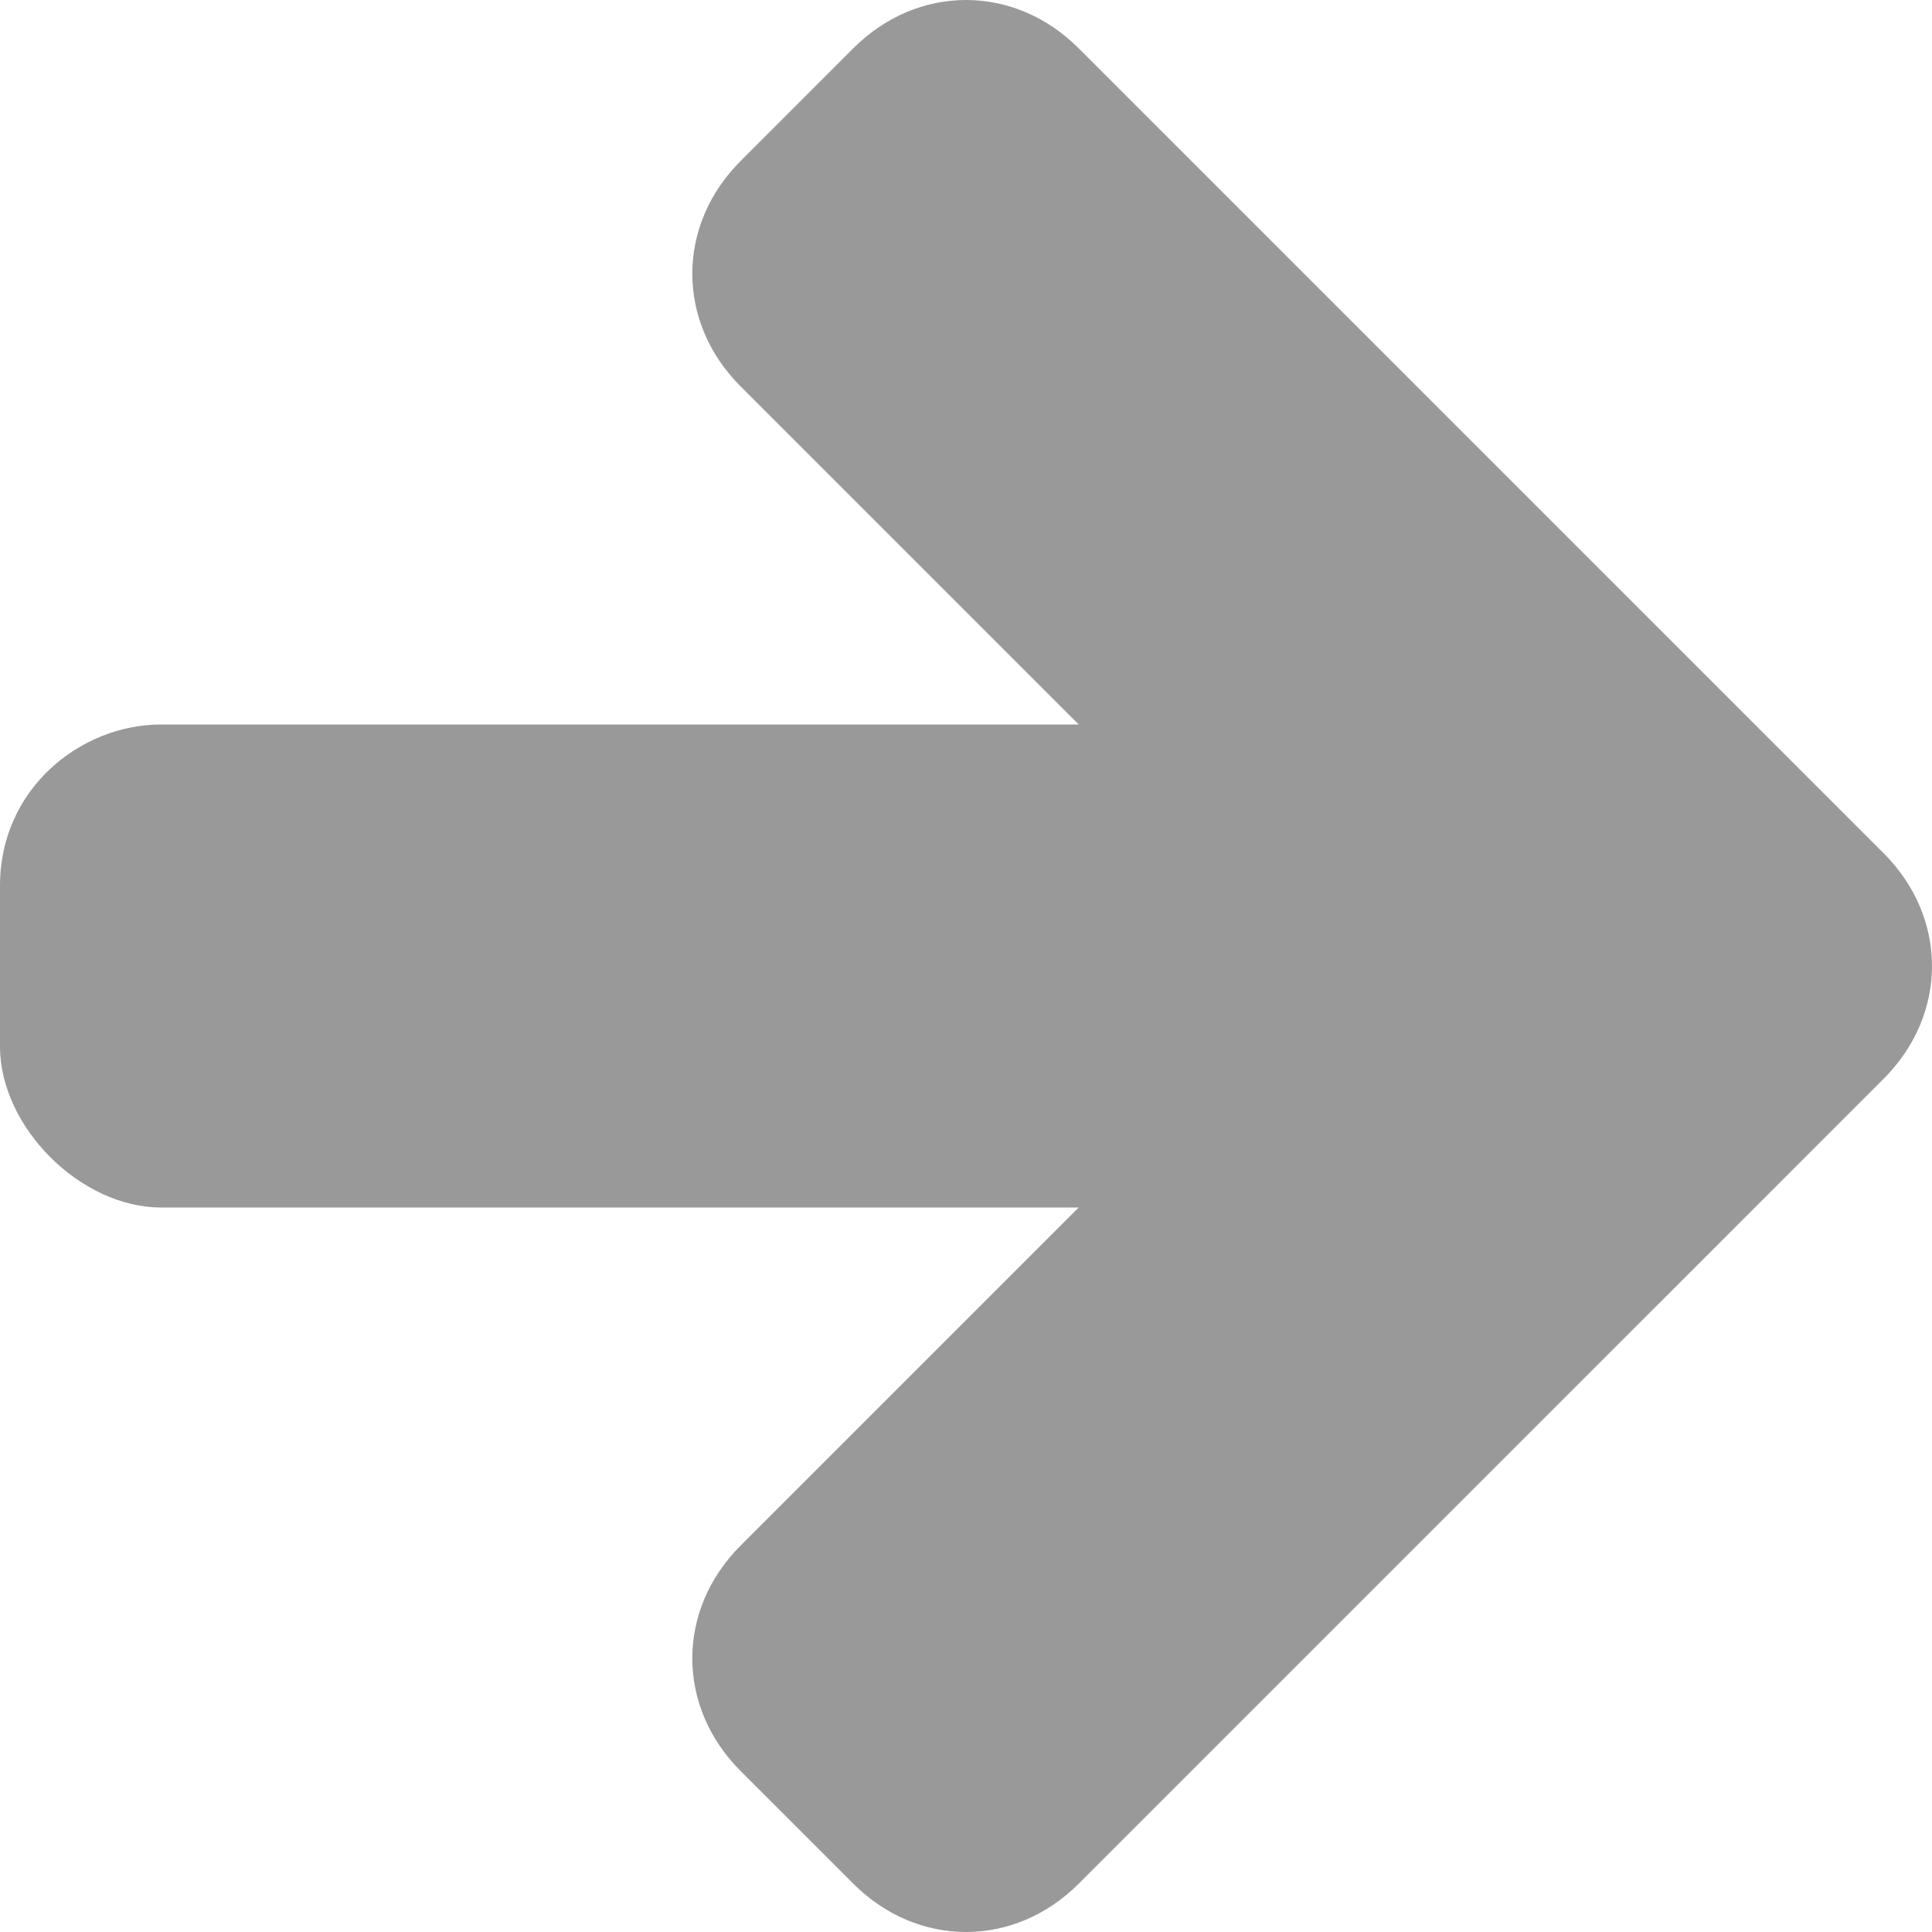
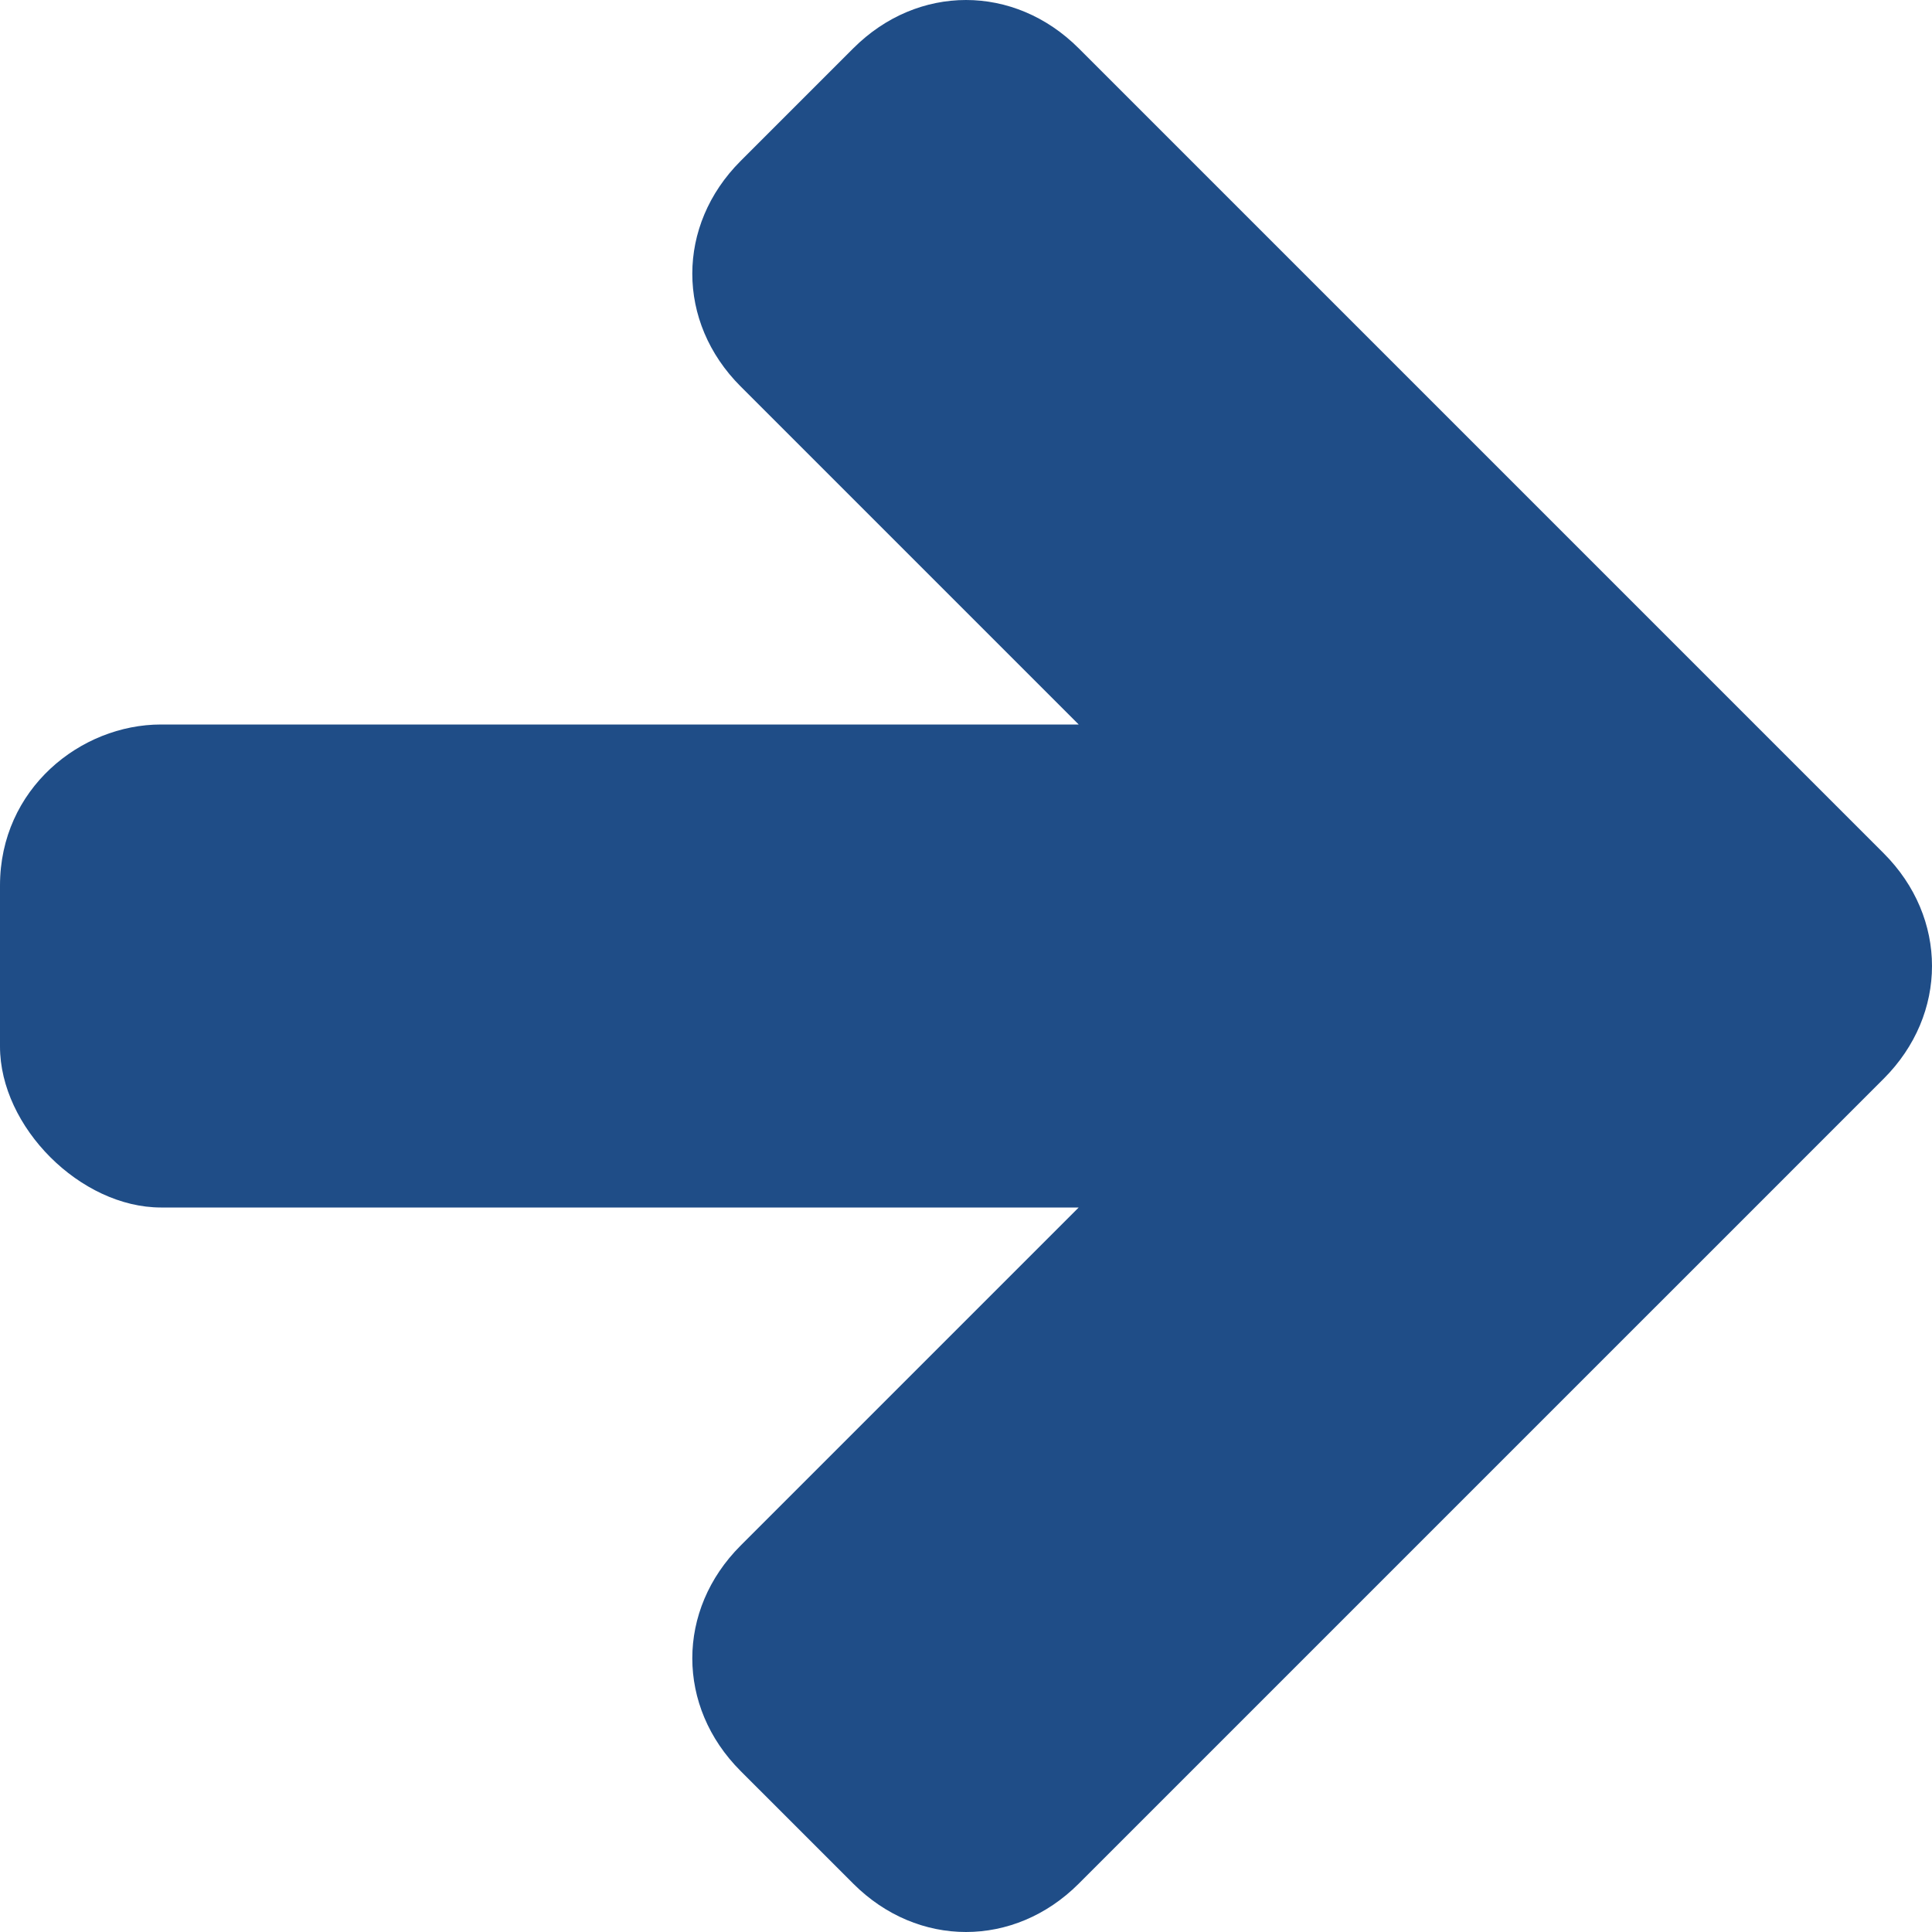
<svg xmlns="http://www.w3.org/2000/svg" width="12" height="12" viewBox="0 0 12 12" preserveAspectRatio="xMinYMid meet" overflow="visible">
-   <path d="M1 4.5h5.7L4.6 2.4c-.4-.4-.4-1 0-1.4l.7-.7c.4-.4 1-.4 1.4 0l5 5c.4.4.4 1 0 1.4l-.7.7-4.3 4.3c-.4.4-1 .4-1.4 0l-.7-.7c-.4-.4-.4-1 0-1.4l2.1-2.1H1c-.5 0-1-.5-1-1v-1c0-.6.5-1 1-1z" fill="#999" />
+   <path d="M1 4.5h5.7L4.6 2.4c-.4-.4-.4-1 0-1.4l.7-.7c.4-.4 1-.4 1.4 0l5 5c.4.4.4 1 0 1.4l-.7.7-4.3 4.3c-.4.4-1 .4-1.4 0l-.7-.7c-.4-.4-.4-1 0-1.4l2.1-2.1H1c-.5 0-1-.5-1-1v-1c0-.6.5-1 1-1z" fill="#1F4D87" />
</svg>
